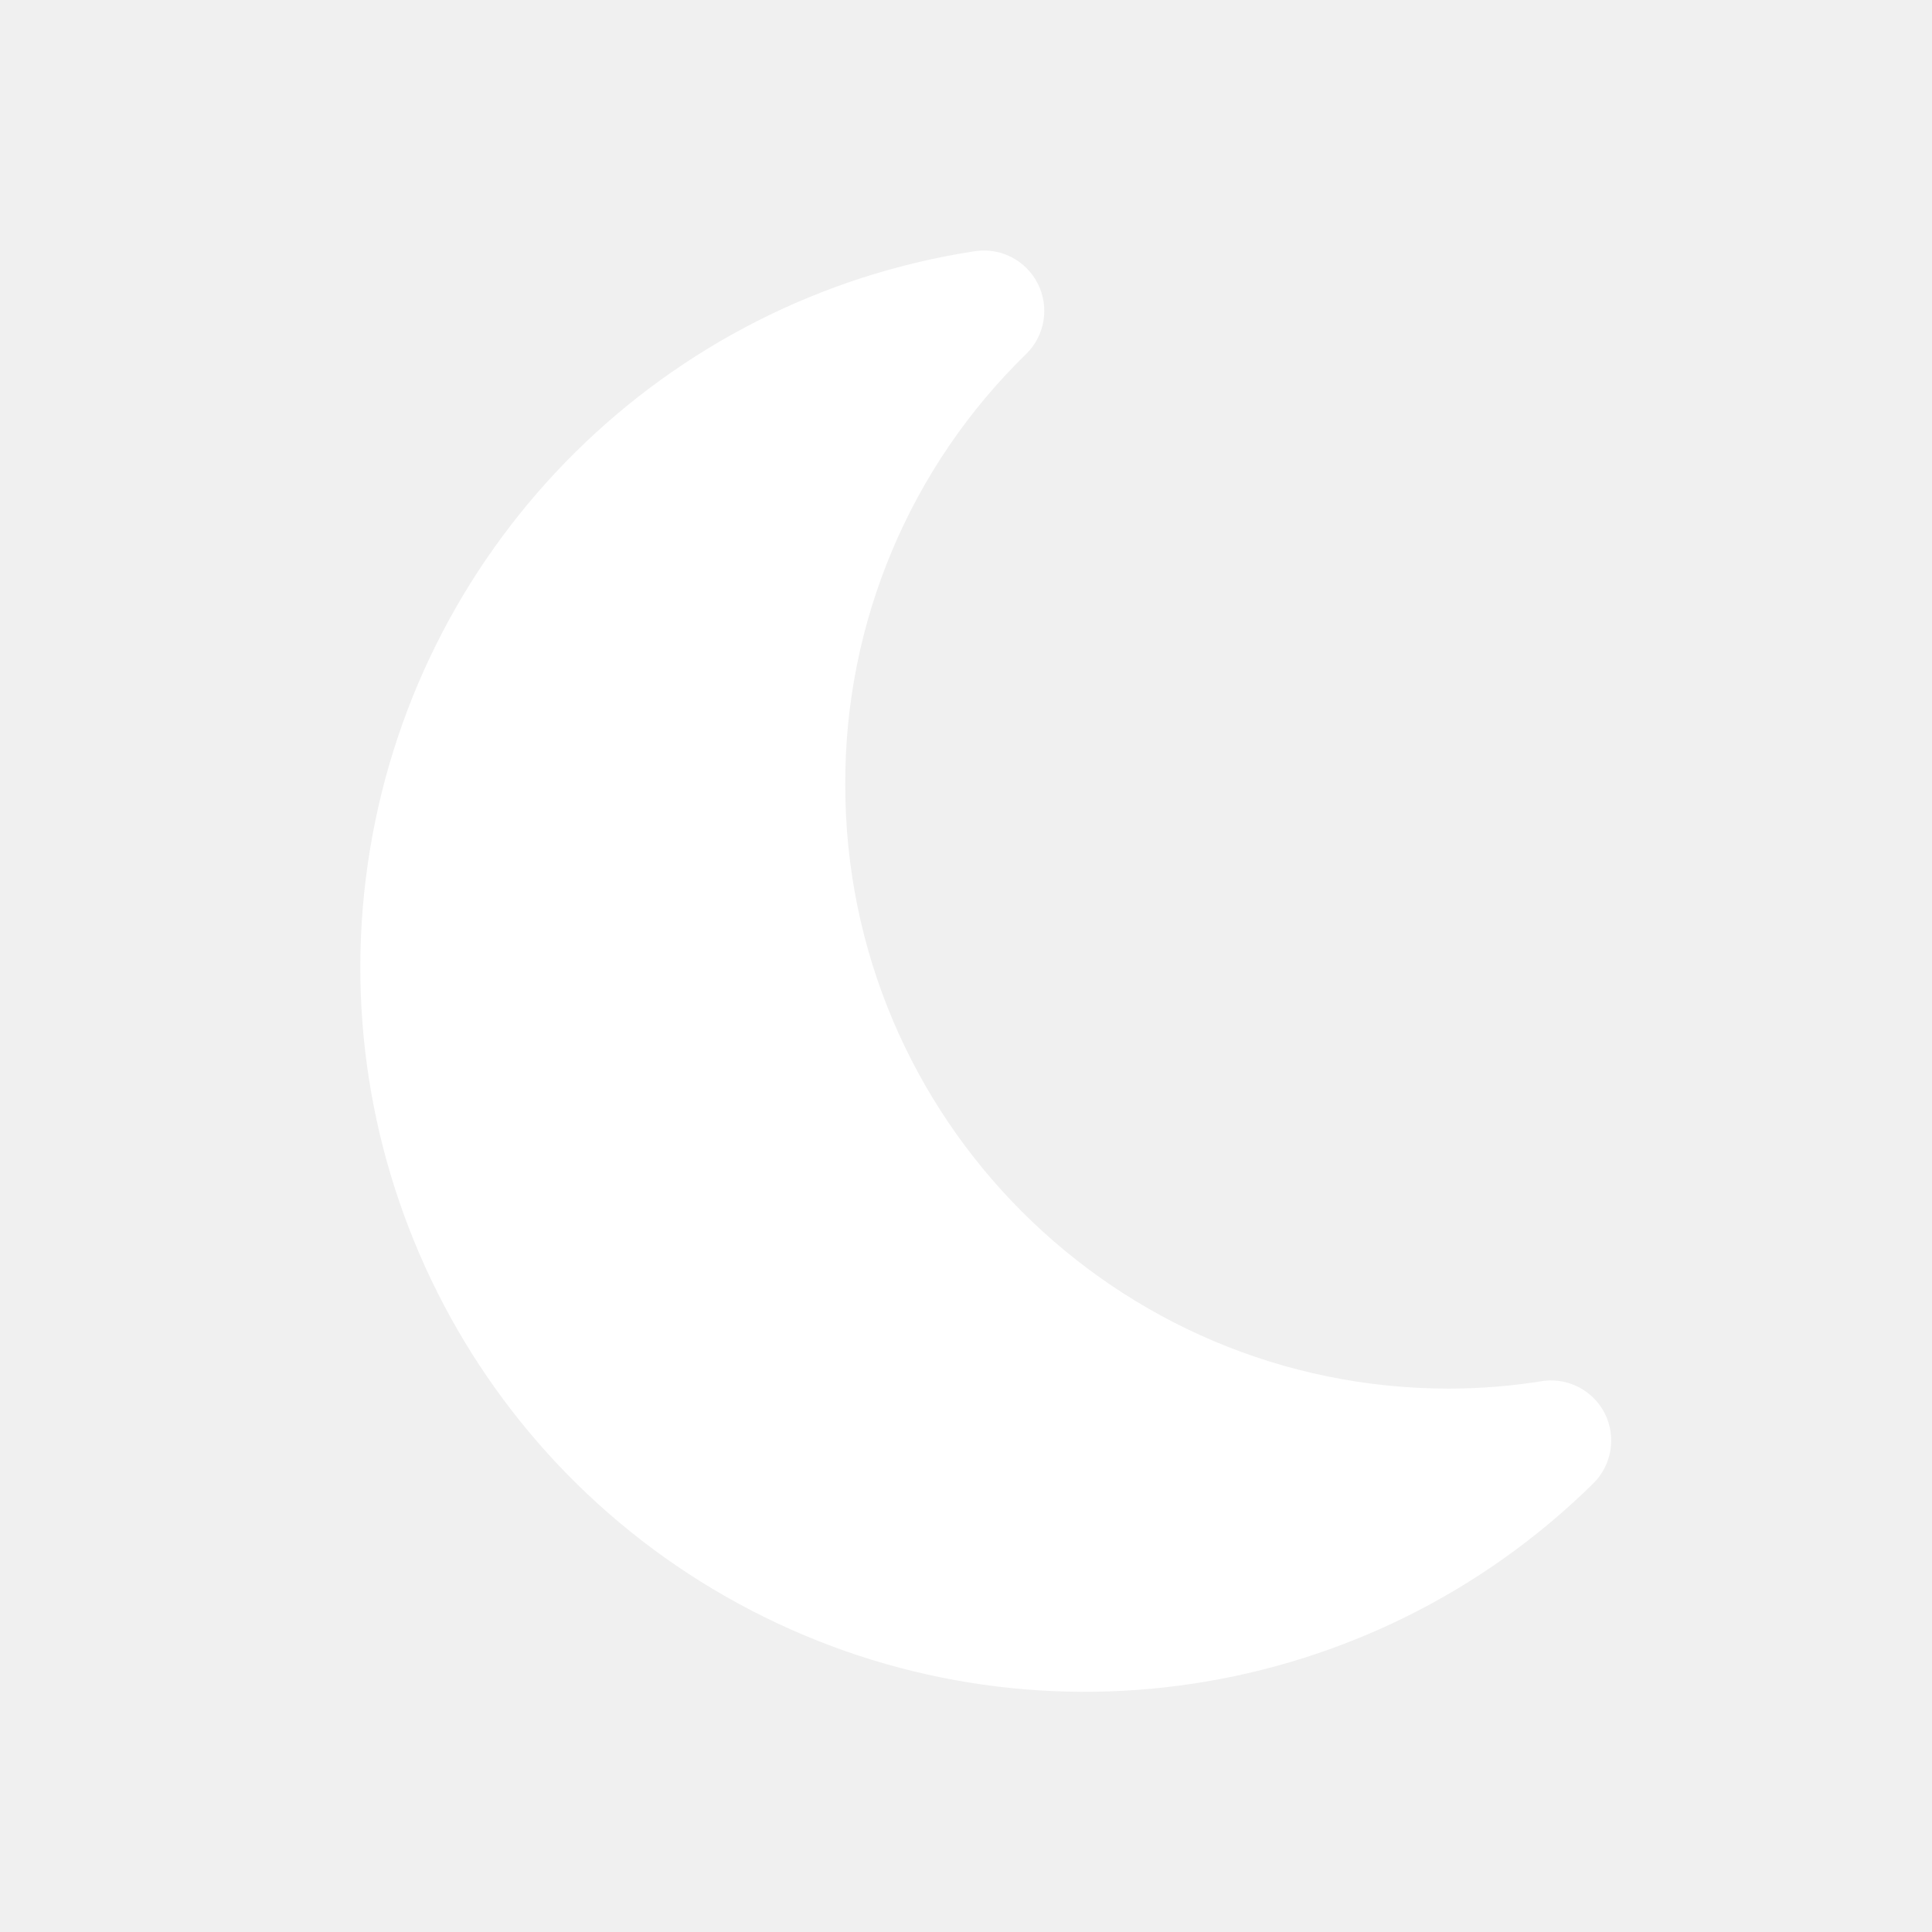
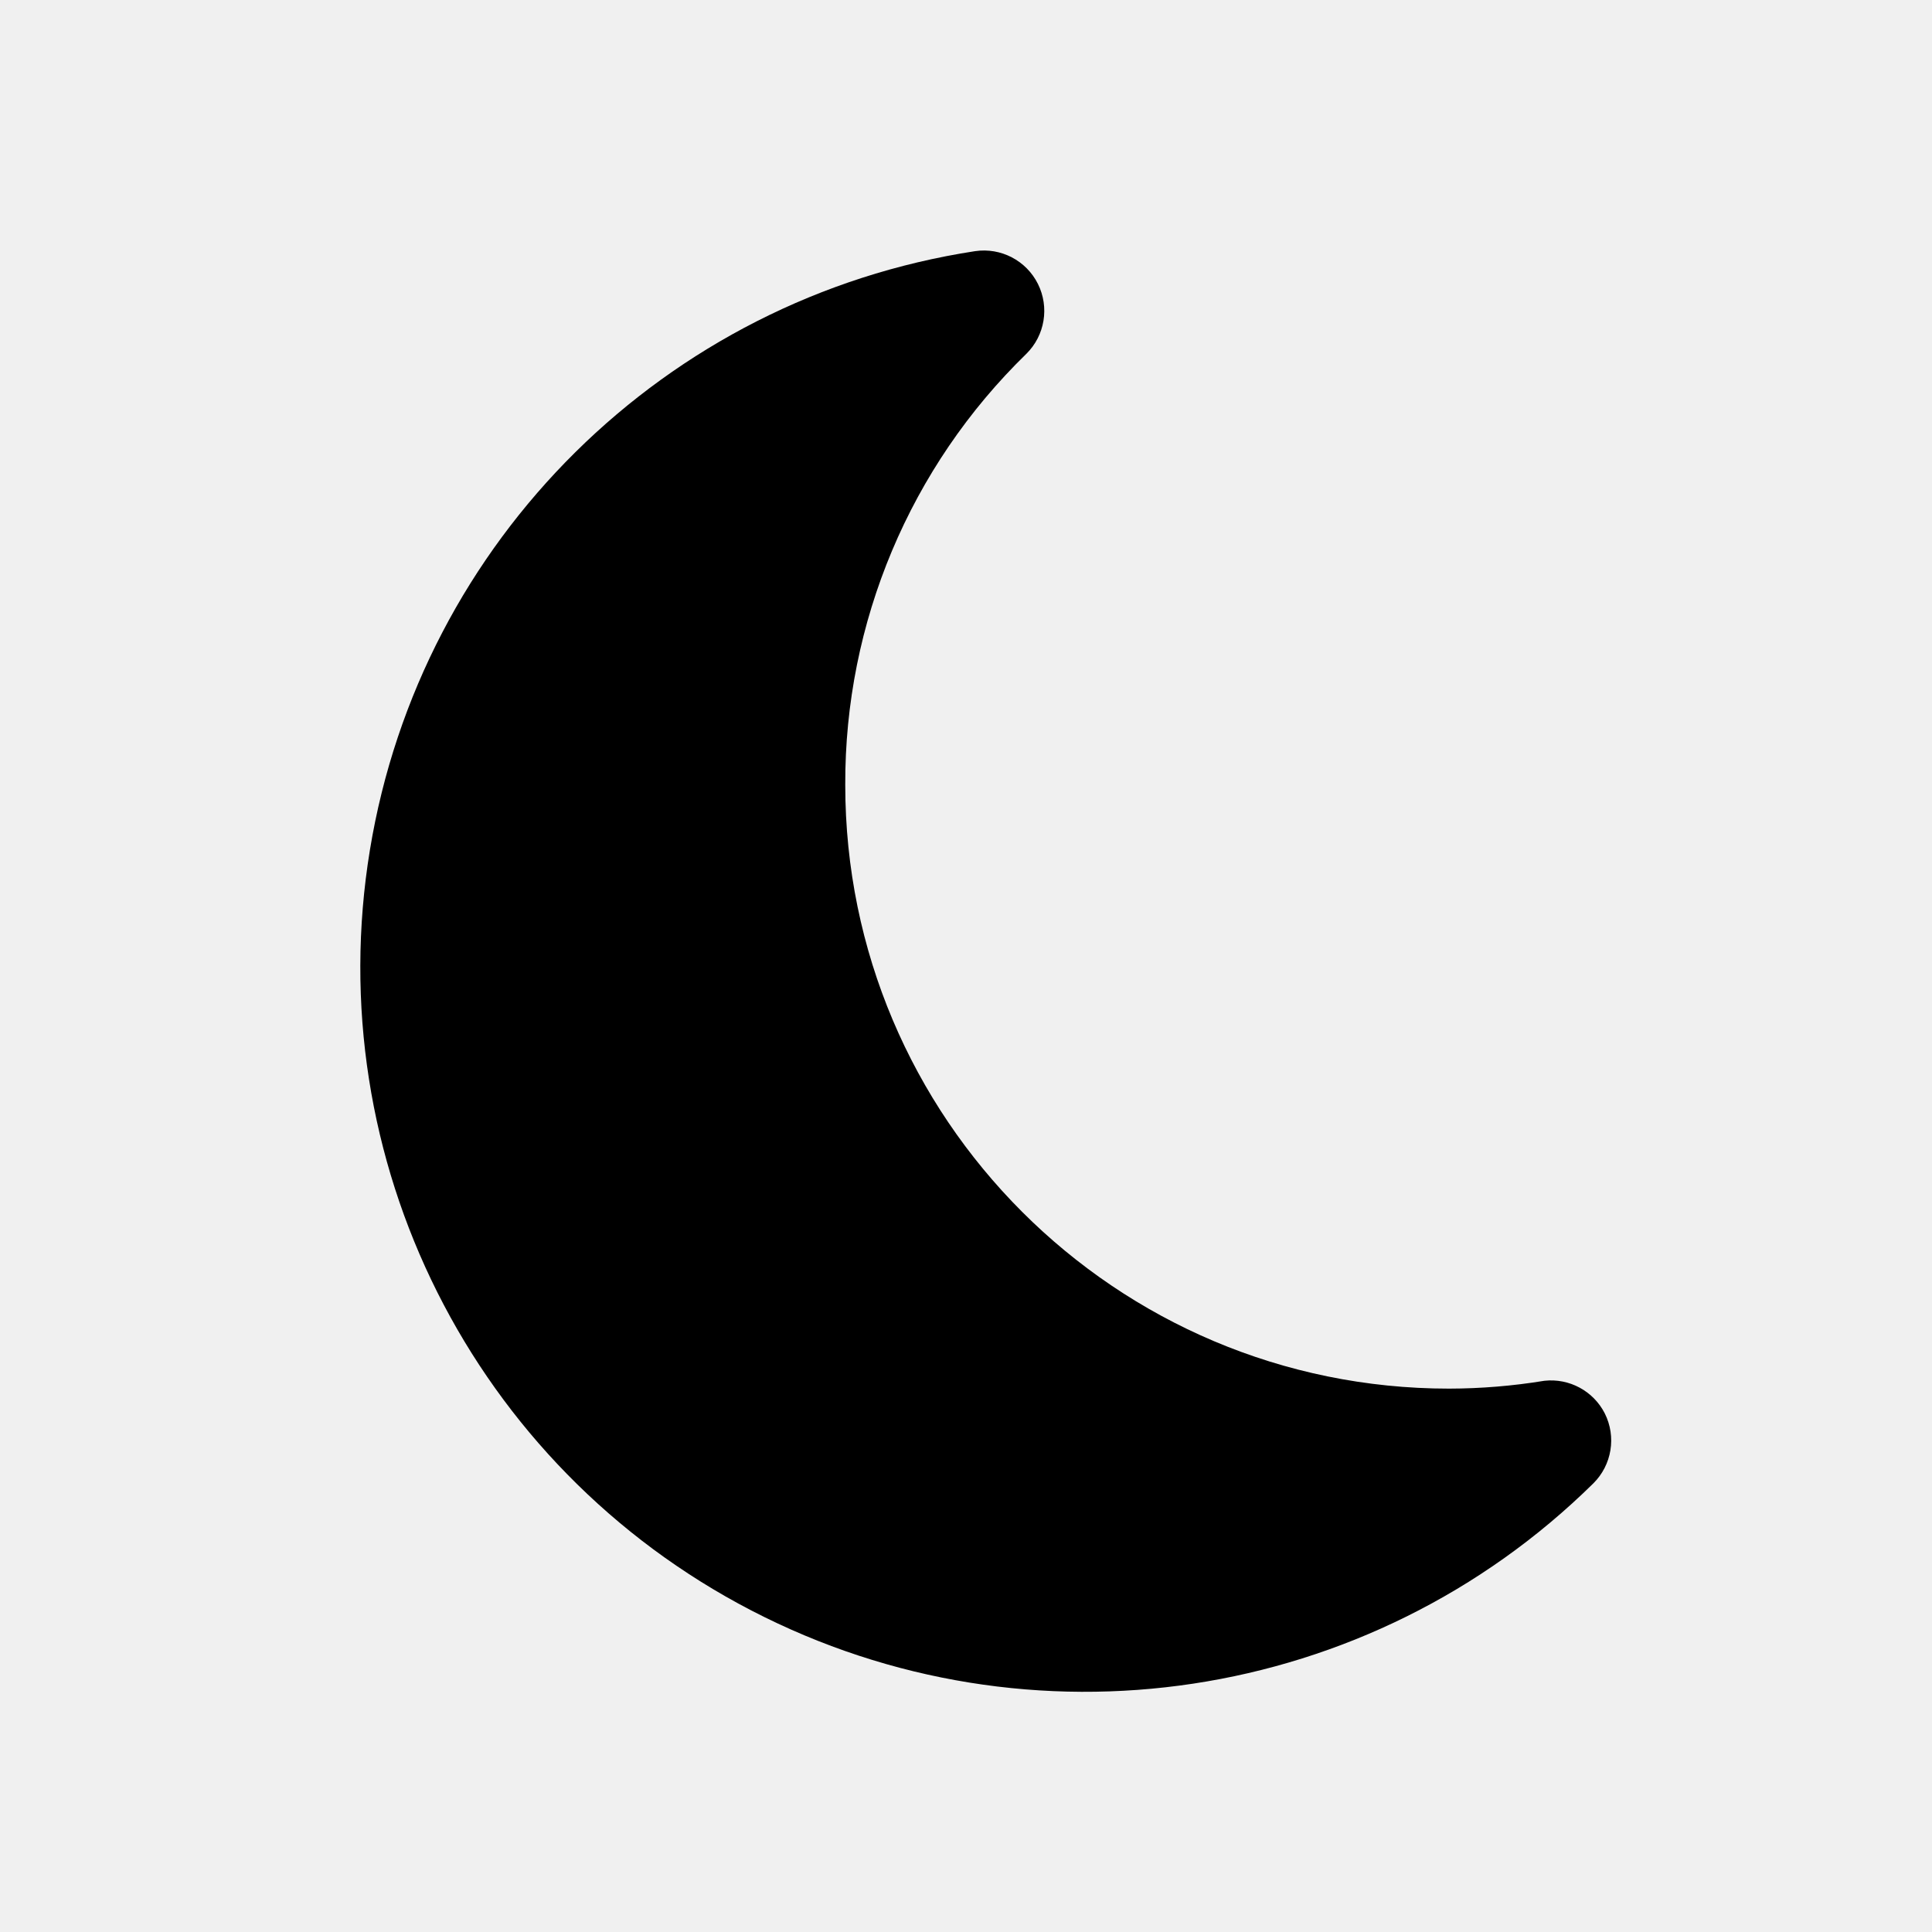
<svg xmlns="http://www.w3.org/2000/svg" viewBox="0 0 32 32" fill="white">
-   <path d="M26.58,23.41a1,1,0,0,0-1-.54A9.88,9.88,0,0,1,24,23,10,10,0,0,1,14,13a9.91,9.91,0,0,1,3-7.14,1,1,0,0,0-.85-1.7A12,12,0,1,0,26.39,24.57,1,1,0,0,0,26.58,23.41Z" data-name="crescent moon" />
+   <path d="M26.58,23.41a1,1,0,0,0-1-.54A9.88,9.88,0,0,1,24,23,10,10,0,0,1,14,13a9.91,9.91,0,0,1,3-7.14,1,1,0,0,0-.85-1.7A12,12,0,1,0,26.39,24.57,1,1,0,0,0,26.58,23.41Z" fill="#000" />
</svg>
